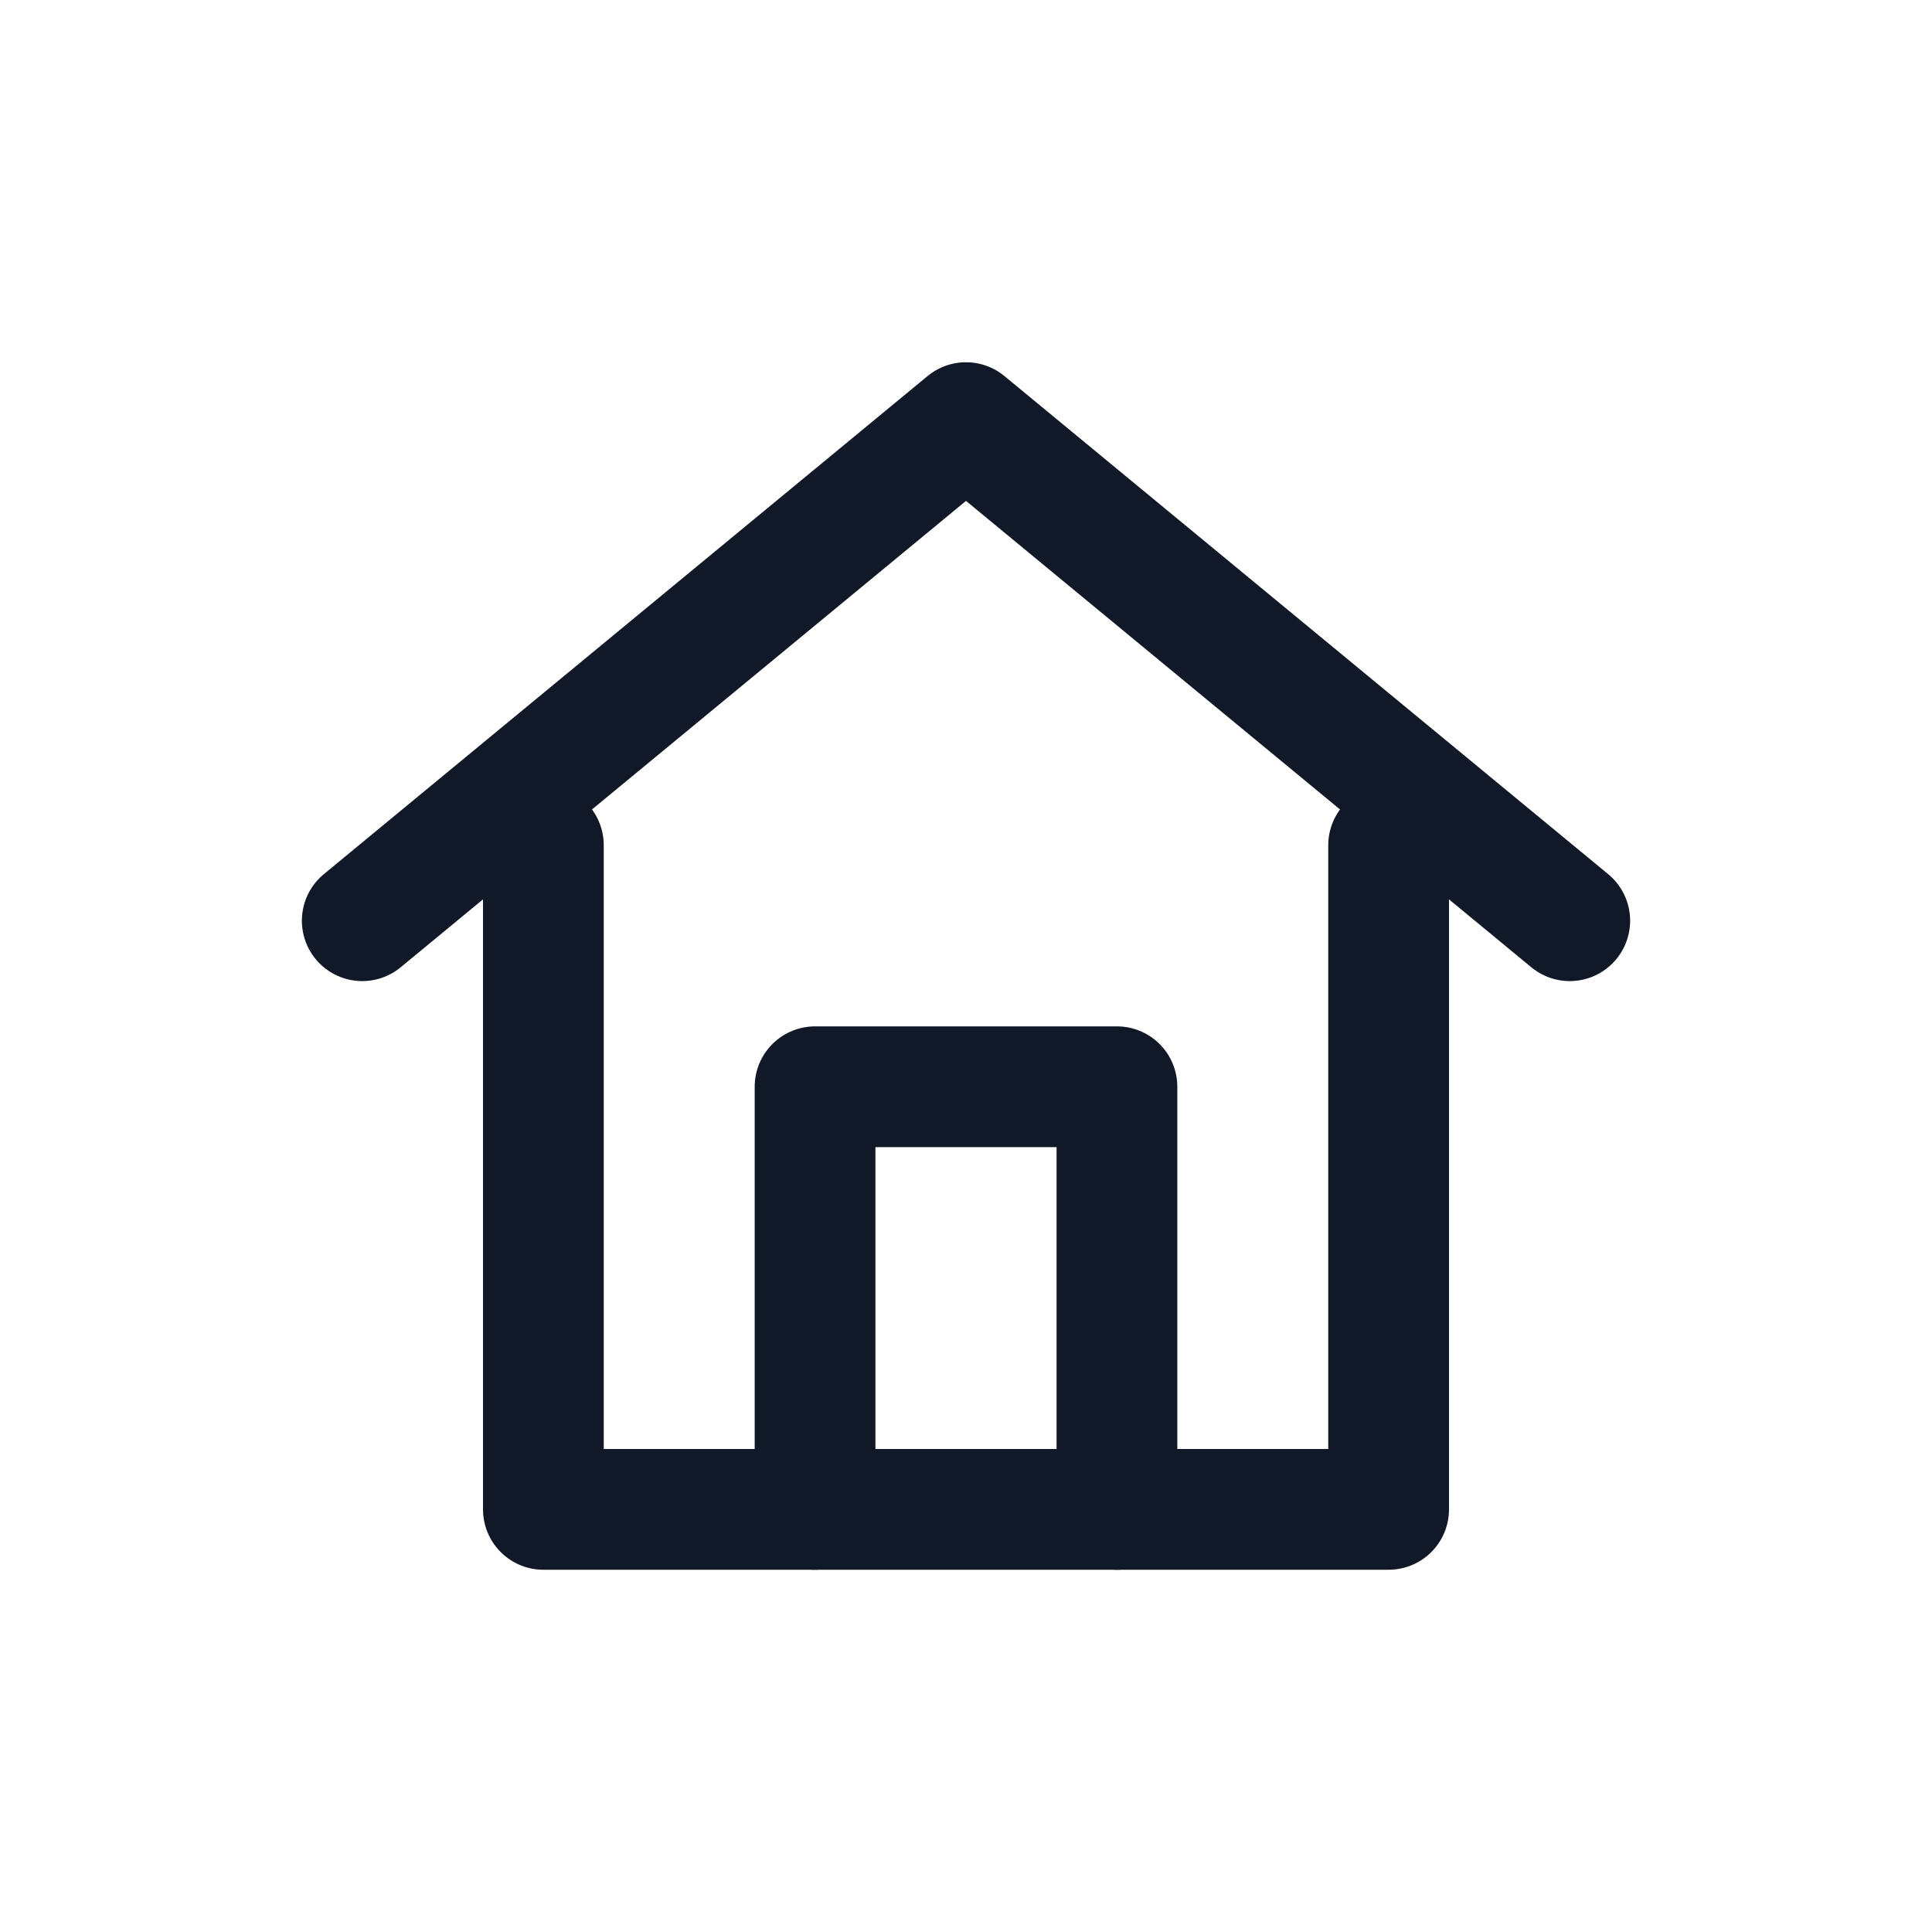
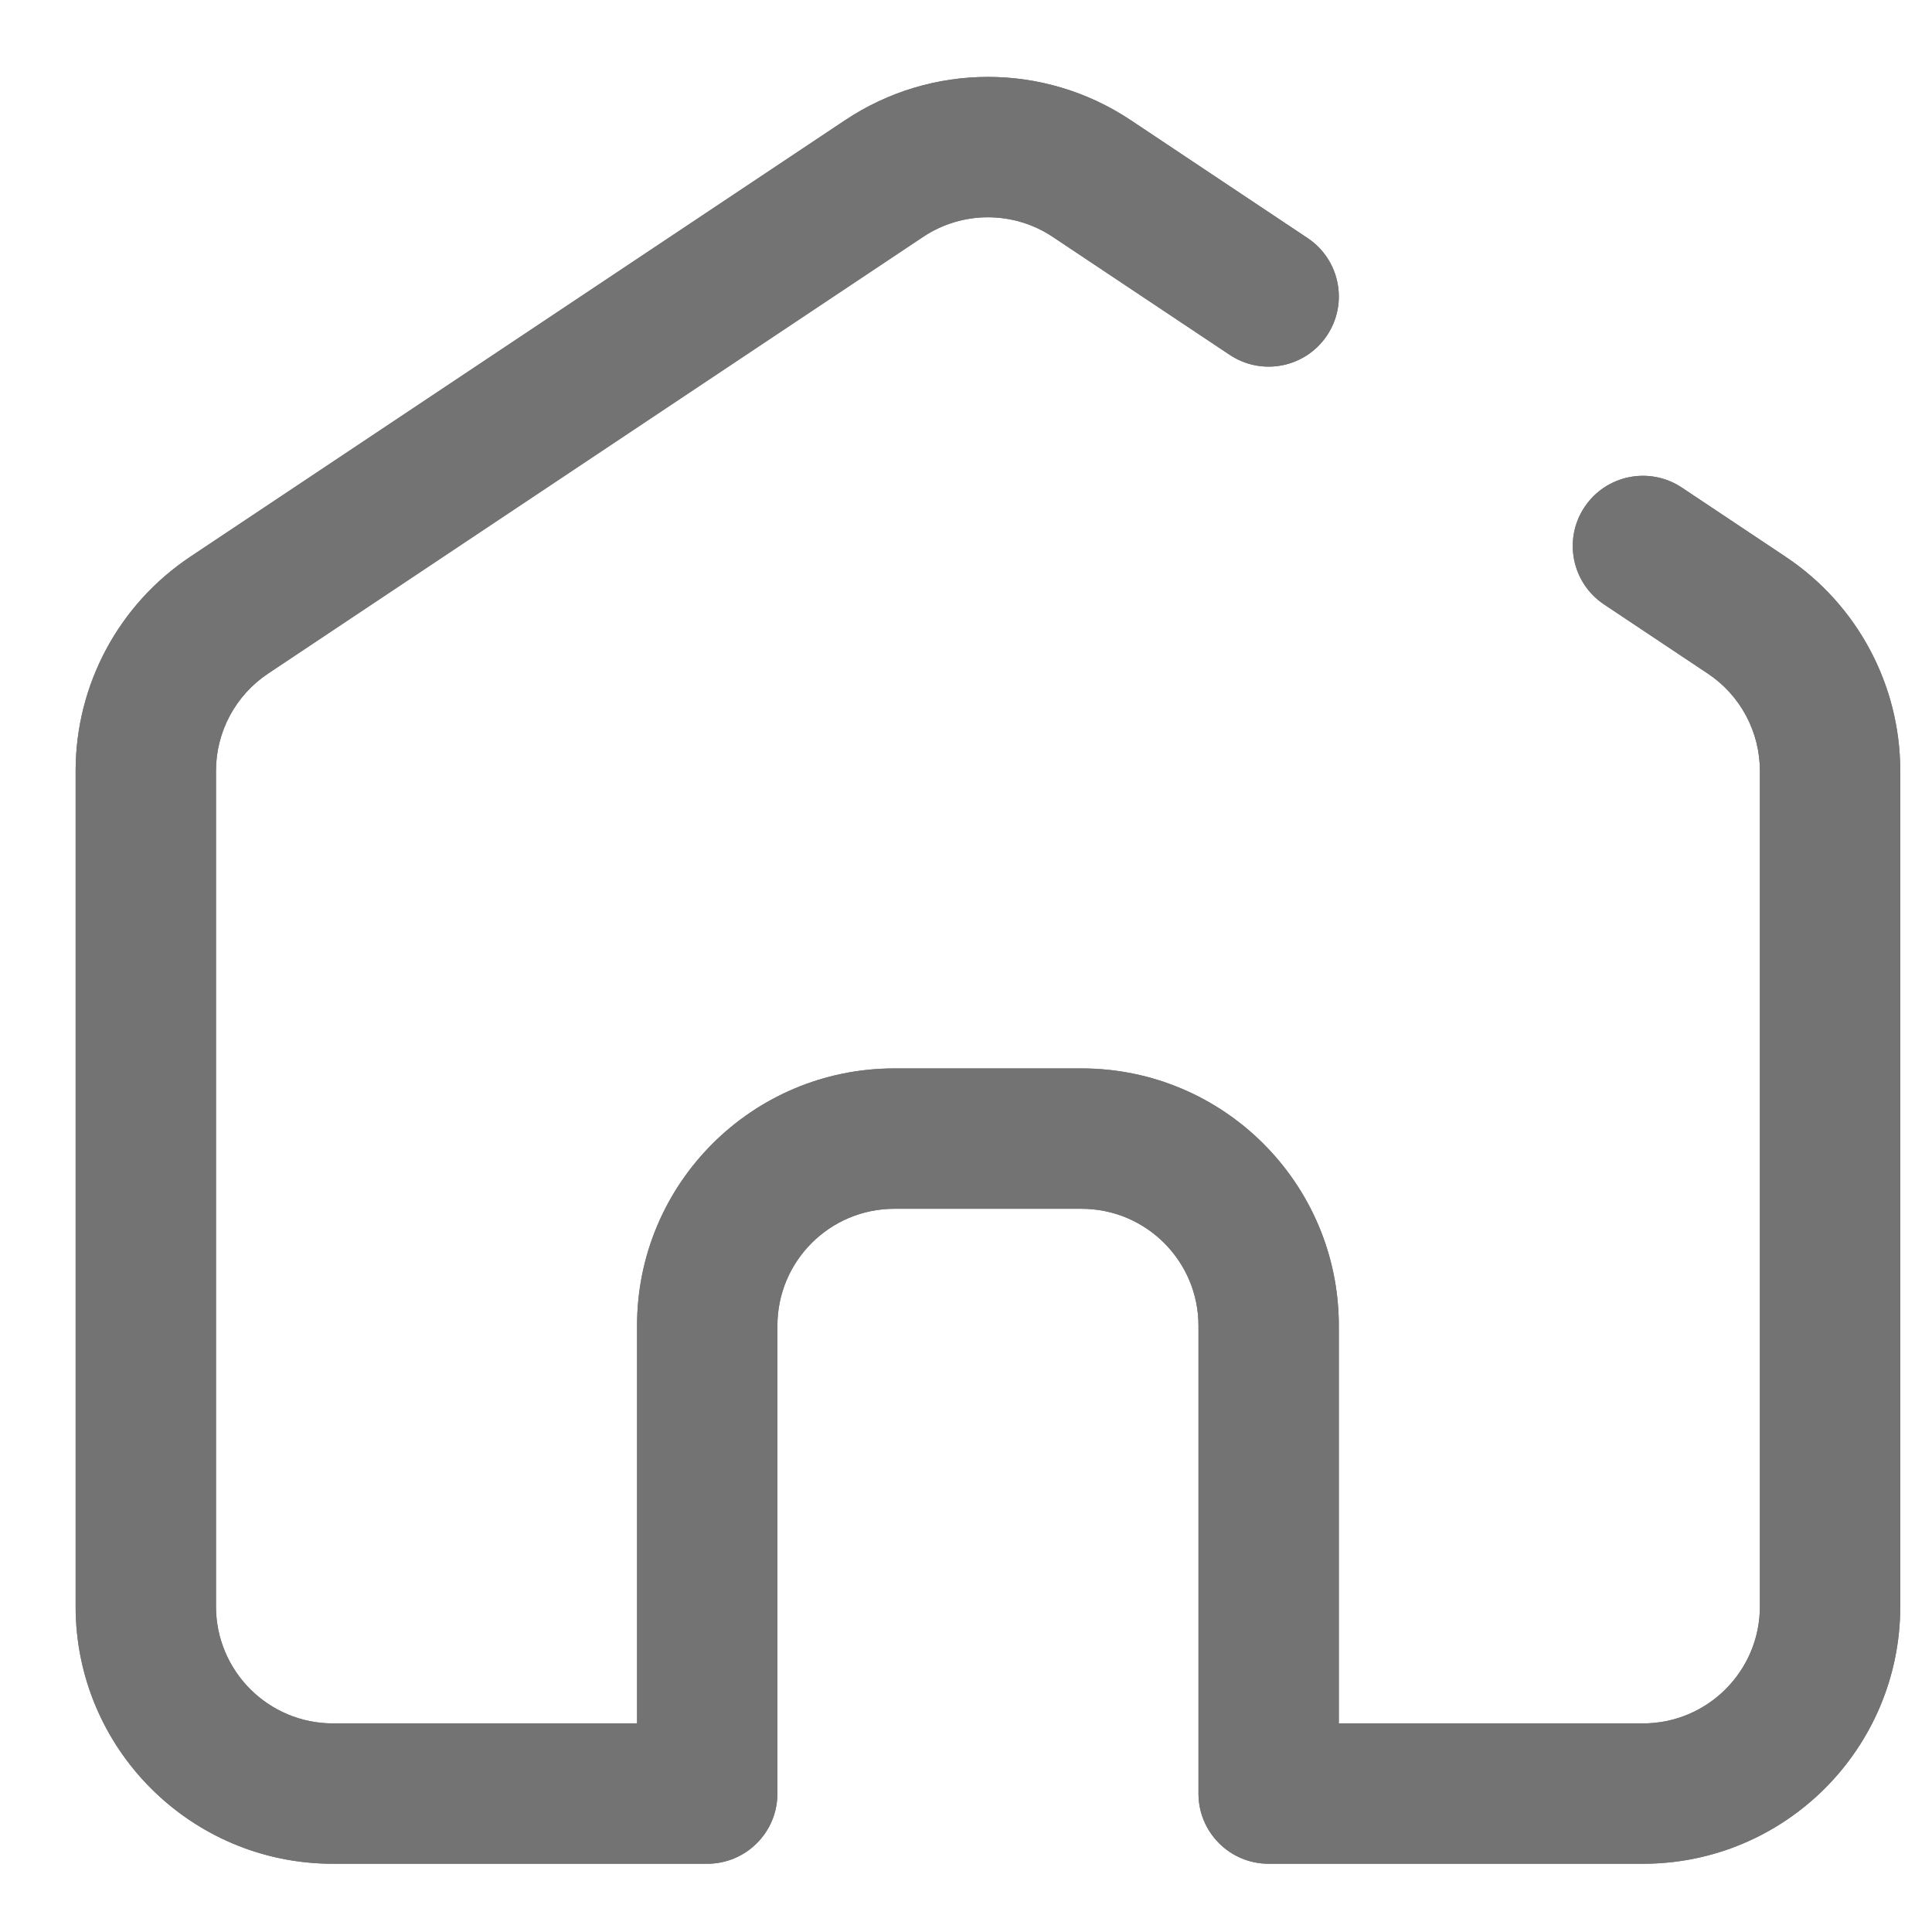
- <svg xmlns="http://www.w3.org/2000/svg" viewBox="0 0 64 64" fill="none">
-   <path d="M12 30.5 32 14l20 16.5" stroke="#111827" stroke-width="4" stroke-linecap="round" stroke-linejoin="round" />
-   <path d="M18 28v22h28V28" stroke="#111827" stroke-width="4" stroke-linecap="round" stroke-linejoin="round" />
-   <path d="M27 50V36h10v14" stroke="#111827" stroke-width="4" stroke-linecap="round" stroke-linejoin="round" />
+ <svg xmlns="http://www.w3.org/2000/svg" width="1254" zoomAndPan="magnify" viewBox="0 0 940.5 940.5" height="1254" preserveAspectRatio="xMidYMid meet" version="1.0">
+   <path fill="#737373" d="M 512.516 115.332 C 493.391 102.582 468.473 102.582 449.348 115.332 L 130.496 327.898 C 114.656 338.457 105.141 356.238 105.141 375.273 L 105.141 782.02 C 105.141 813.469 130.633 838.957 162.078 838.957 L 310.117 838.957 L 310.117 645.371 C 310.117 576.188 366.199 520.105 435.379 520.105 L 526.48 520.105 C 595.664 520.105 651.742 576.188 651.742 645.371 L 651.742 838.957 L 799.781 838.957 C 831.23 838.957 856.719 813.469 856.719 782.02 L 856.719 375.273 C 856.719 356.238 847.203 338.457 831.367 327.898 L 780.832 294.211 C 765.133 283.746 760.891 262.535 771.359 246.836 C 781.82 231.137 803.035 226.895 818.73 237.359 L 869.266 271.051 C 904.113 294.281 925.047 333.391 925.047 375.273 L 925.047 782.02 C 925.047 851.203 868.965 907.281 799.781 907.281 L 617.582 907.281 C 598.715 907.281 583.418 891.988 583.418 873.121 L 583.418 645.371 C 583.418 613.926 557.93 588.434 526.48 588.434 L 435.379 588.434 C 403.934 588.434 378.441 613.926 378.441 645.371 L 378.441 873.121 C 378.441 891.988 363.148 907.281 344.281 907.281 L 162.078 907.281 C 92.898 907.281 36.816 851.203 36.816 782.02 L 36.816 375.273 C 36.816 333.391 57.75 294.281 92.598 271.051 L 411.449 58.48 C 453.523 30.43 508.34 30.43 550.414 58.48 L 636.531 115.895 C 652.23 126.359 656.473 147.57 646.004 163.27 C 635.543 178.965 614.328 183.207 598.633 172.742 Z M 512.516 115.332 " fill-opacity="1" fill-rule="evenodd" />
+   <path fill="#737373" d="M 512.516 115.332 C 493.391 102.582 468.473 102.582 449.348 115.332 L 130.496 327.898 C 114.656 338.457 105.141 356.238 105.141 375.273 L 105.141 782.02 C 105.141 813.469 130.633 838.957 162.078 838.957 L 310.117 838.957 L 310.117 645.371 C 310.117 576.188 366.199 520.105 435.379 520.105 L 526.48 520.105 C 595.664 520.105 651.742 576.188 651.742 645.371 L 651.742 838.957 L 799.781 838.957 C 831.23 838.957 856.719 813.469 856.719 782.02 L 856.719 375.273 C 856.719 356.238 847.203 338.457 831.367 327.898 L 780.832 294.211 C 765.133 283.746 760.891 262.535 771.359 246.836 C 781.82 231.137 803.035 226.895 818.73 237.359 L 869.266 271.051 C 904.113 294.281 925.047 333.391 925.047 375.273 L 925.047 782.02 C 925.047 851.203 868.965 907.281 799.781 907.281 L 617.582 907.281 C 598.715 907.281 583.418 891.988 583.418 873.121 L 583.418 645.371 C 583.418 613.926 557.93 588.434 526.48 588.434 L 435.379 588.434 C 403.934 588.434 378.441 613.926 378.441 645.371 L 378.441 873.121 C 378.441 891.988 363.148 907.281 344.281 907.281 L 162.078 907.281 C 92.898 907.281 36.816 851.203 36.816 782.02 L 36.816 375.273 C 36.816 333.391 57.75 294.281 92.598 271.051 L 411.449 58.48 C 453.523 30.43 508.34 30.43 550.414 58.48 L 636.531 115.895 C 652.23 126.359 656.473 147.57 646.004 163.27 C 635.543 178.965 614.328 183.207 598.633 172.742 Z M 512.516 115.332 " fill-opacity="1" fill-rule="evenodd" />
</svg>
